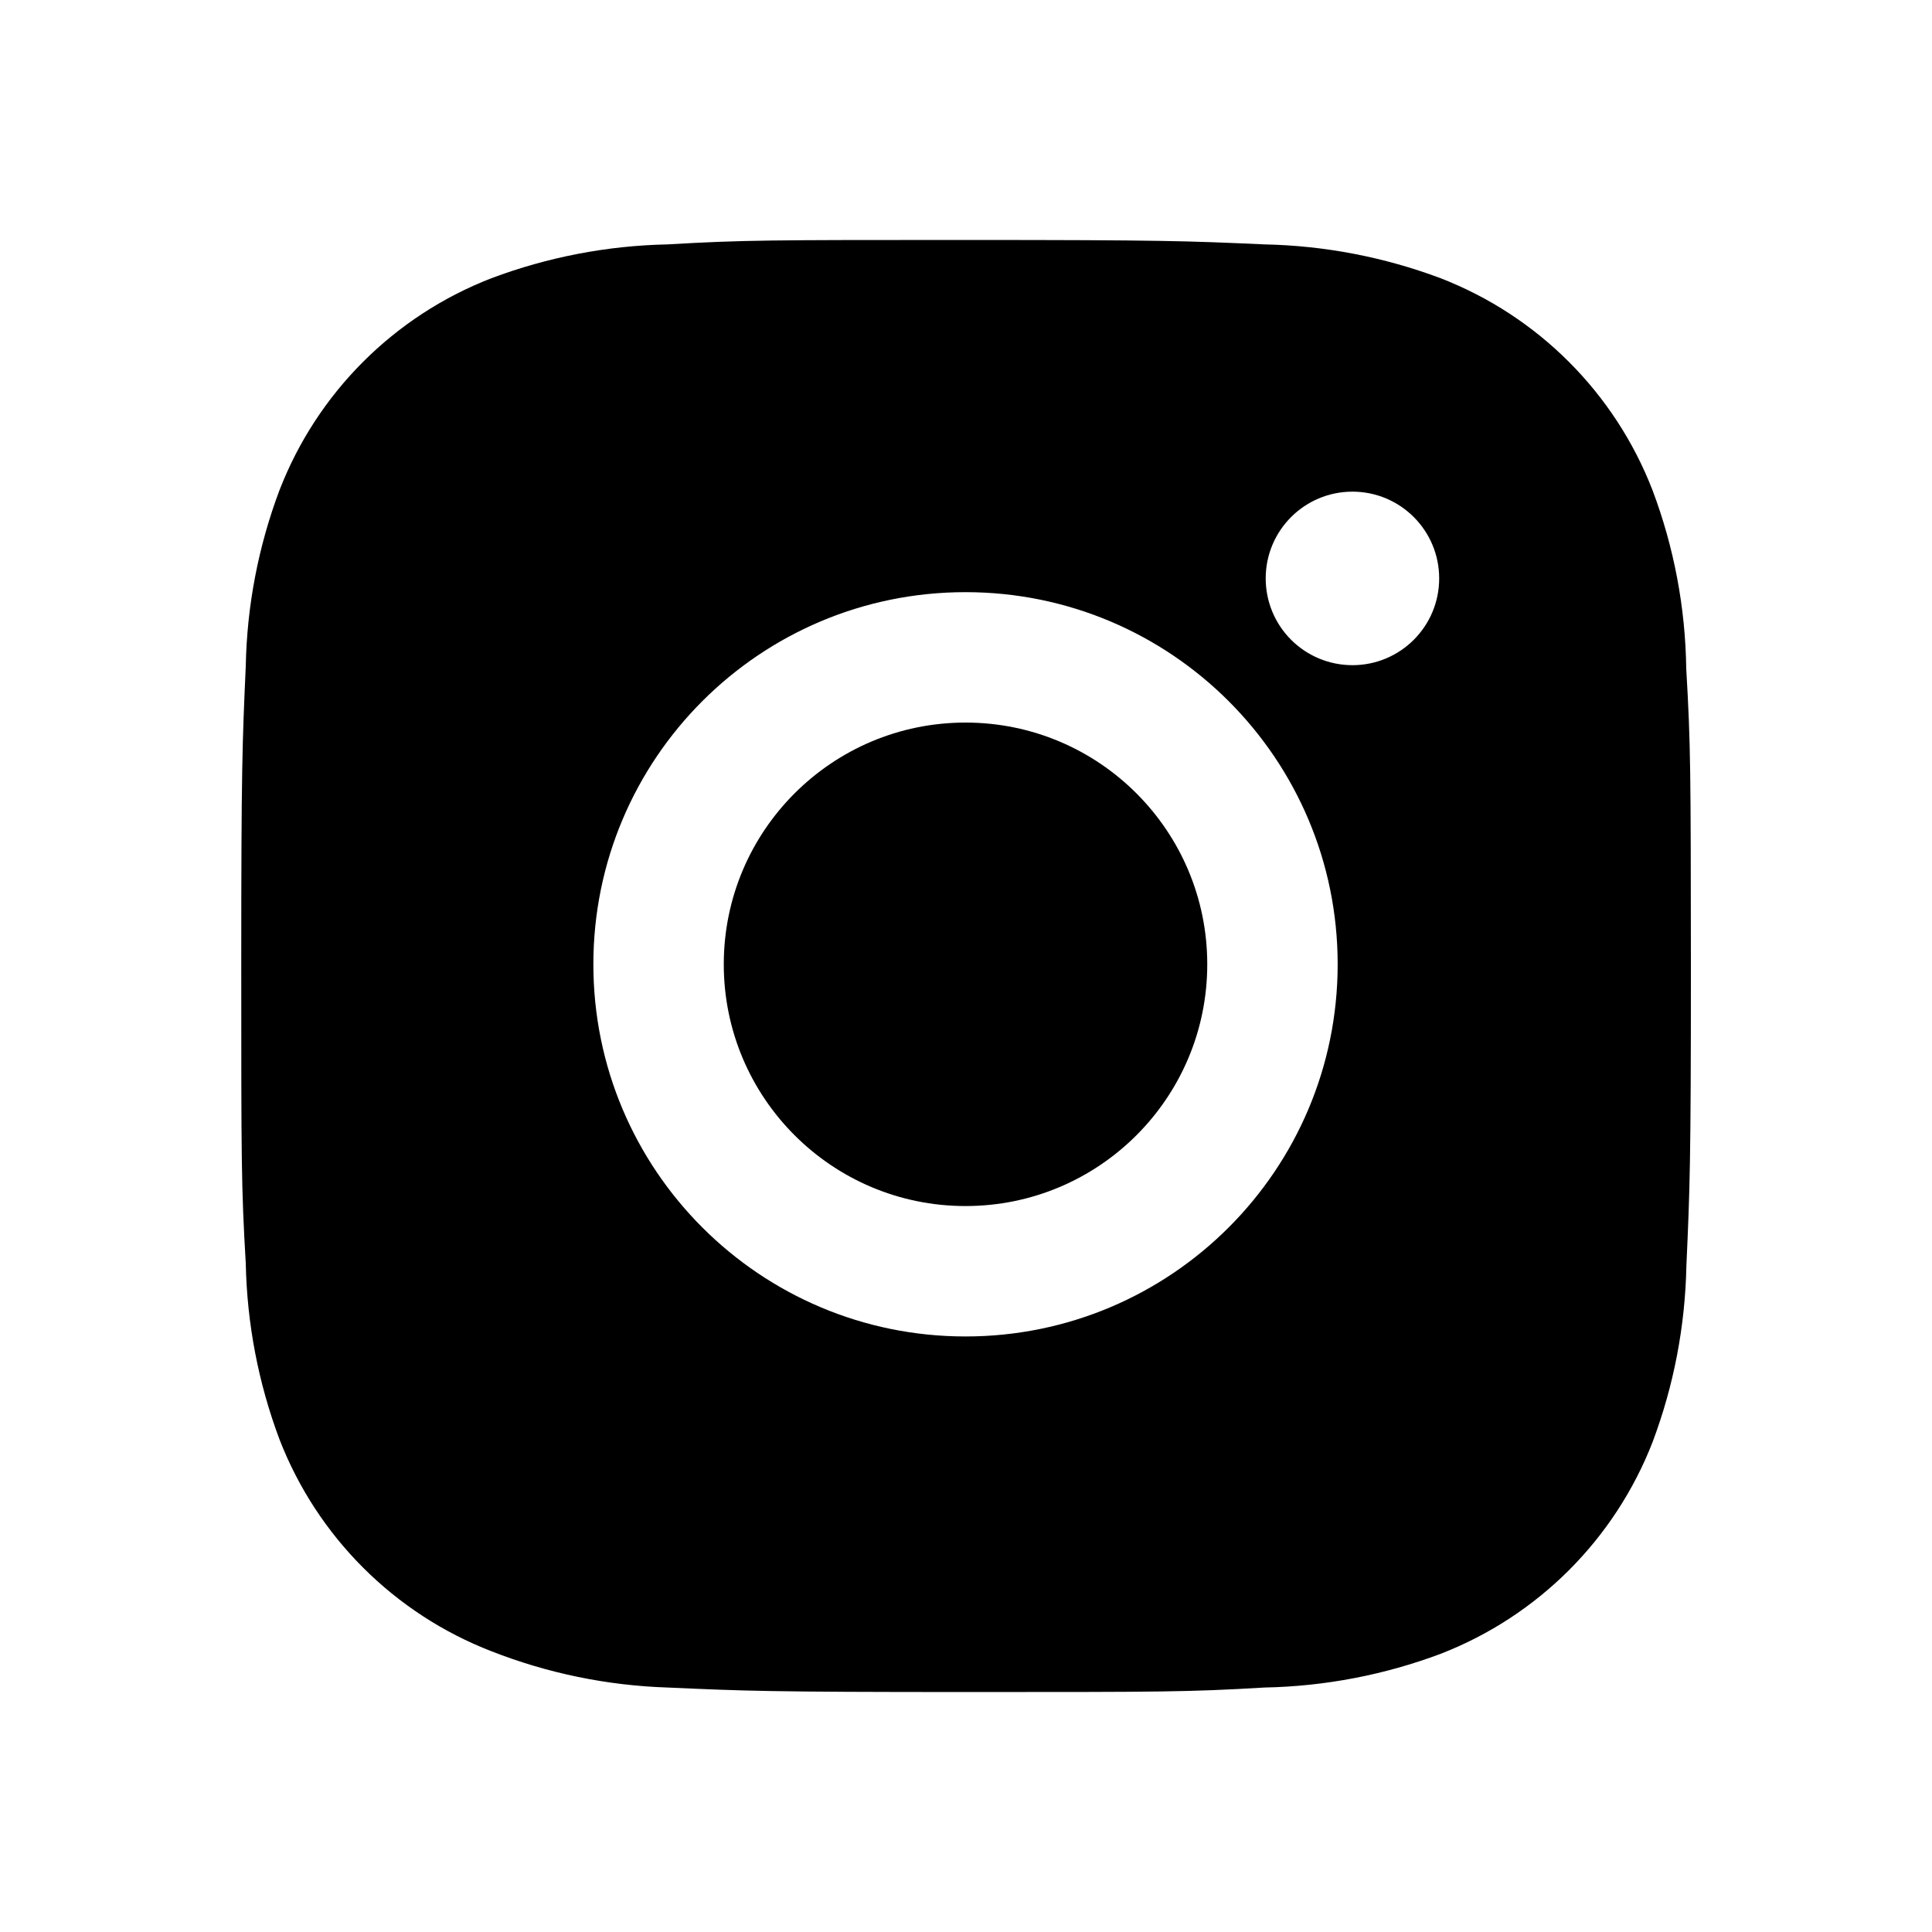
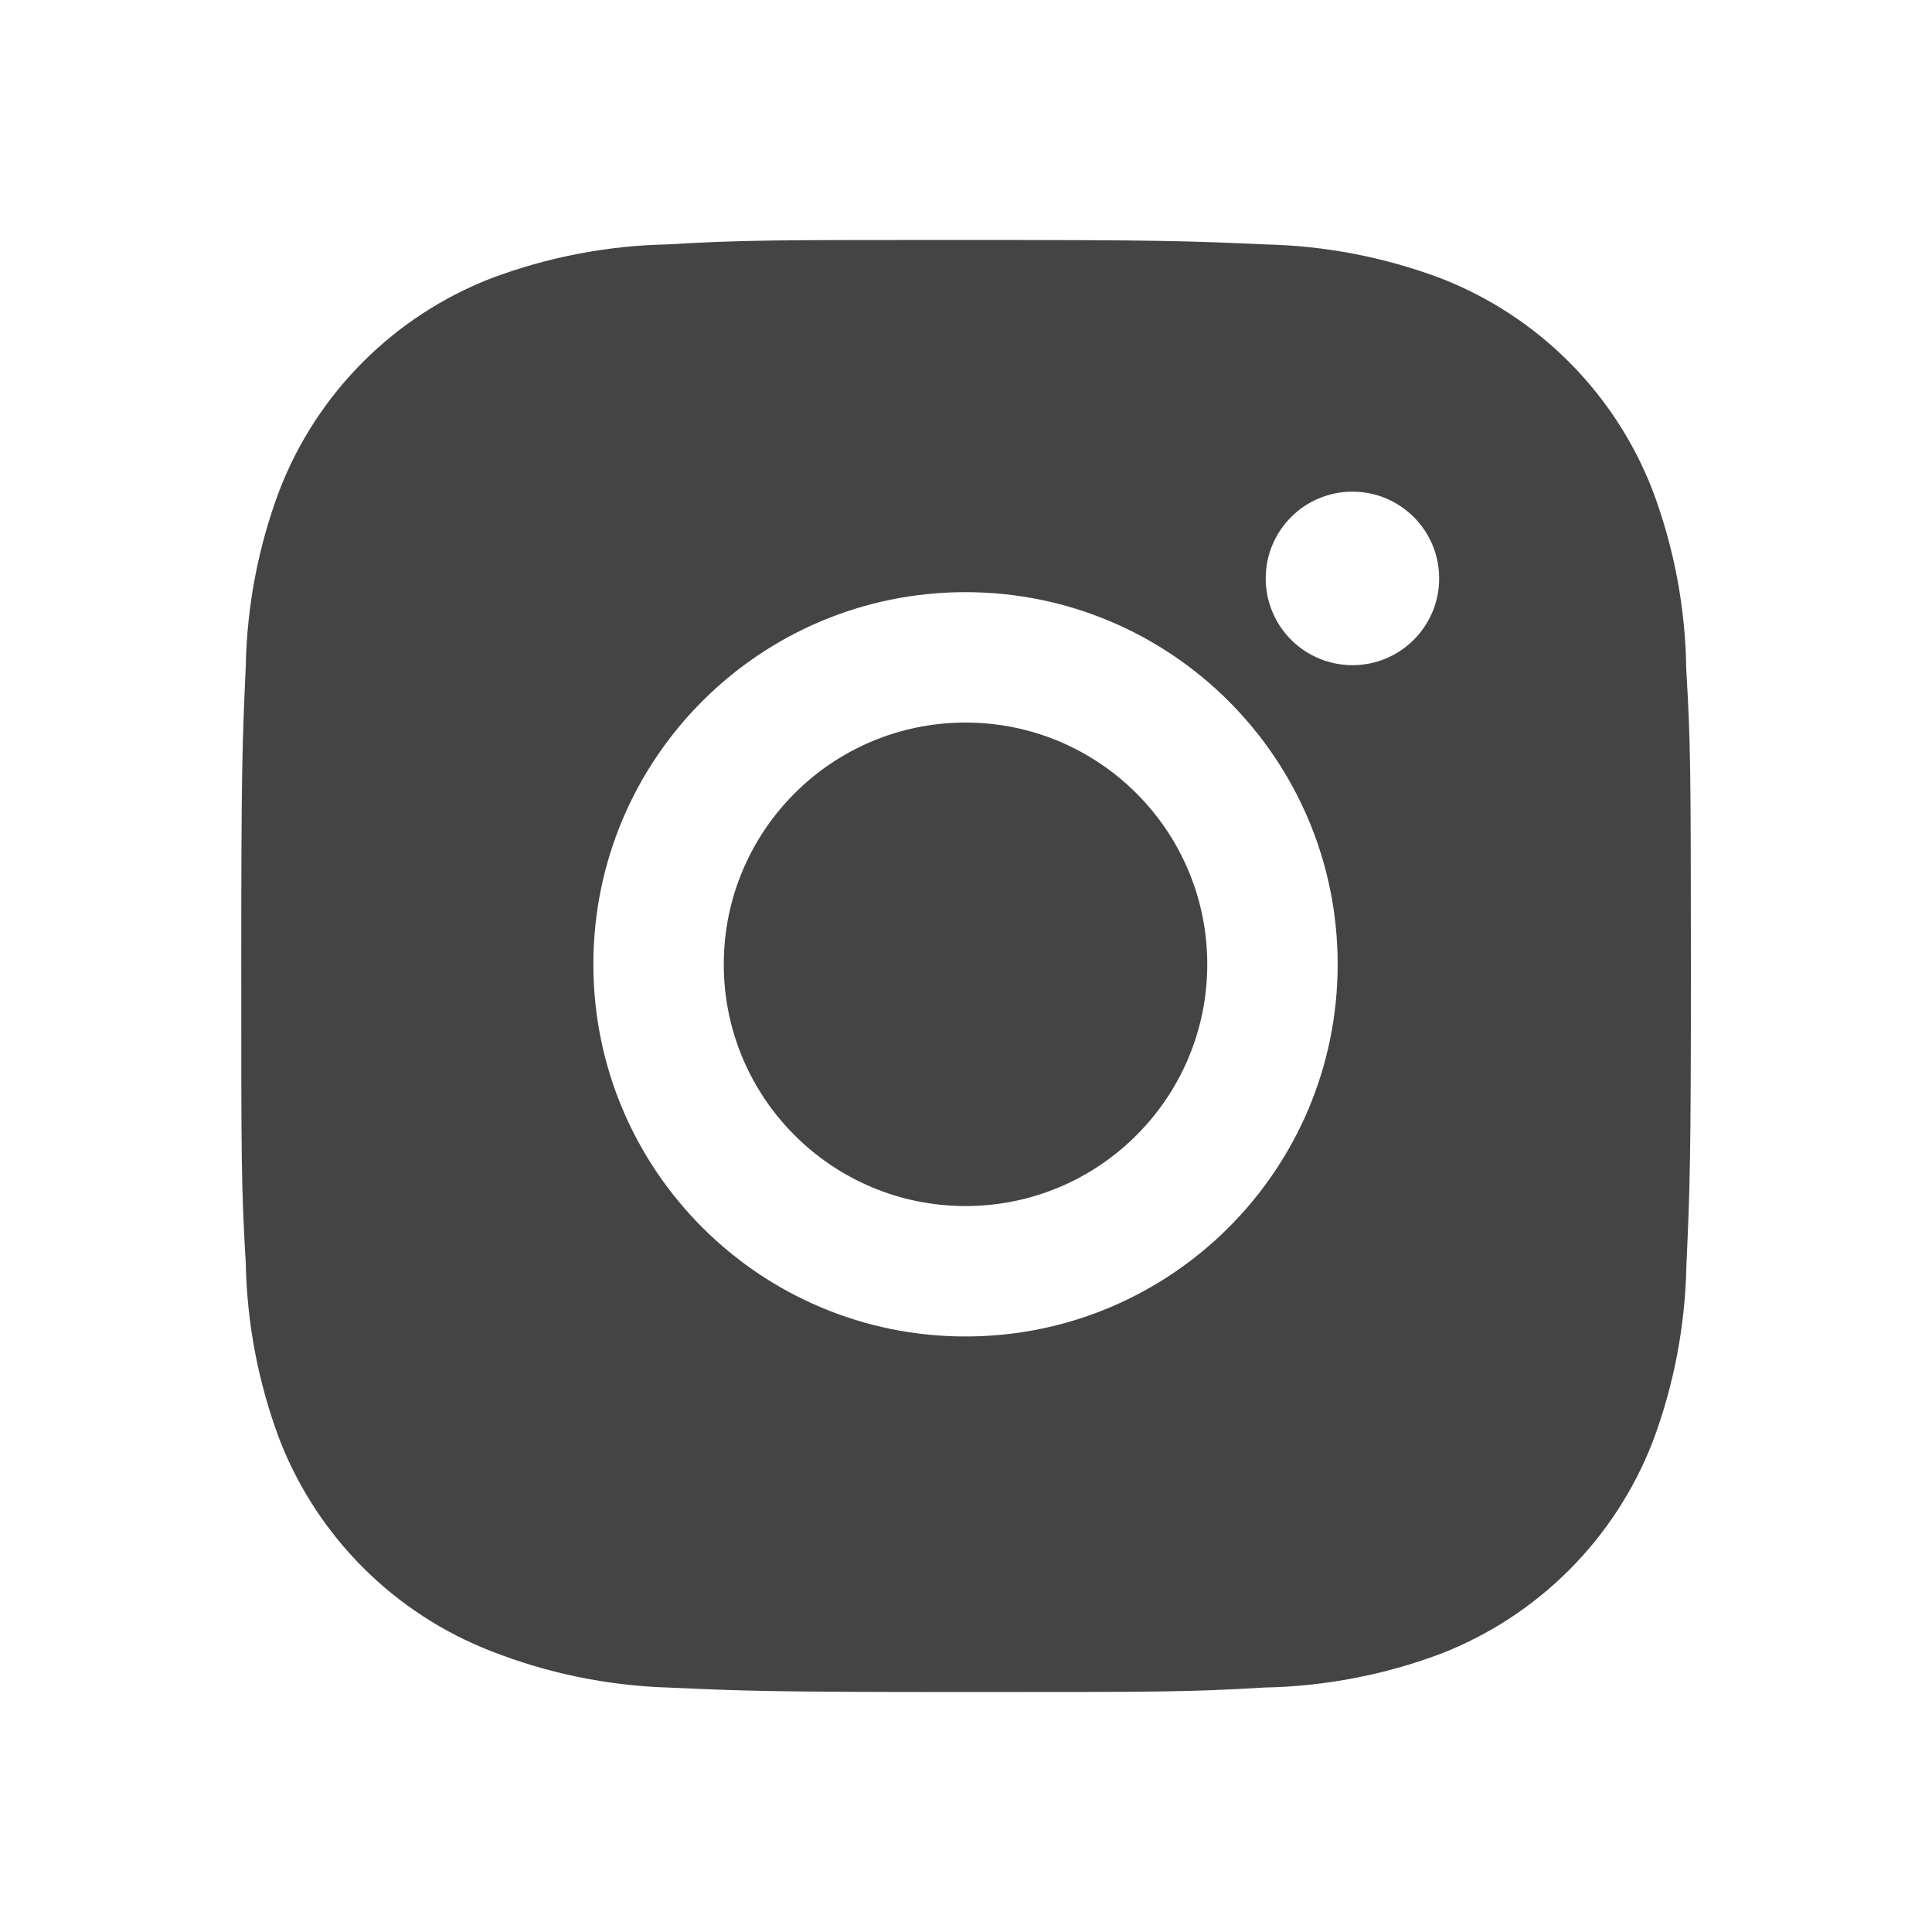
- <svg xmlns="http://www.w3.org/2000/svg" viewBox="0 0 24 24" fill="#000000" width="24" height="24">
+ <svg xmlns="http://www.w3.org/2000/svg" viewBox="0 0 24 24" fill="#444444" width="26" height="26">
  <path d="M20.947 8.305a6.53 6.53 0 0 0-.419-2.216 4.61 4.61 0 0 0-2.633-2.633 6.606 6.606 0 0 0-2.186-.42c-.962-.043-1.267-.055-3.709-.055s-2.755 0-3.71.055a6.606 6.606 0 0 0-2.185.42 4.607 4.607 0 0 0-2.633 2.633 6.554 6.554 0 0 0-.419 2.185c-.043.963-.056 1.268-.056 3.71s0 2.754.056 3.71c.015.748.156 1.486.419 2.187a4.61 4.61 0 0 0 2.634 2.632 6.584 6.584 0 0 0 2.185.45c.963.043 1.268.056 3.71.056s2.755 0 3.71-.056a6.59 6.59 0 0 0 2.186-.419 4.615 4.615 0 0 0 2.633-2.633c.263-.7.404-1.438.419-2.187.043-.962.056-1.267.056-3.71-.002-2.442-.002-2.752-.058-3.709zm-8.953 8.297c-2.554 0-4.623-2.069-4.623-4.623s2.069-4.623 4.623-4.623a4.623 4.623 0 0 1 0 9.246zm4.807-8.339a1.077 1.077 0 0 1-1.078-1.078 1.077 1.077 0 1 1 2.155 0c0 .596-.482 1.078-1.077 1.078z" />
  <circle cx="11.994" cy="11.979" r="3.003" />
</svg>
